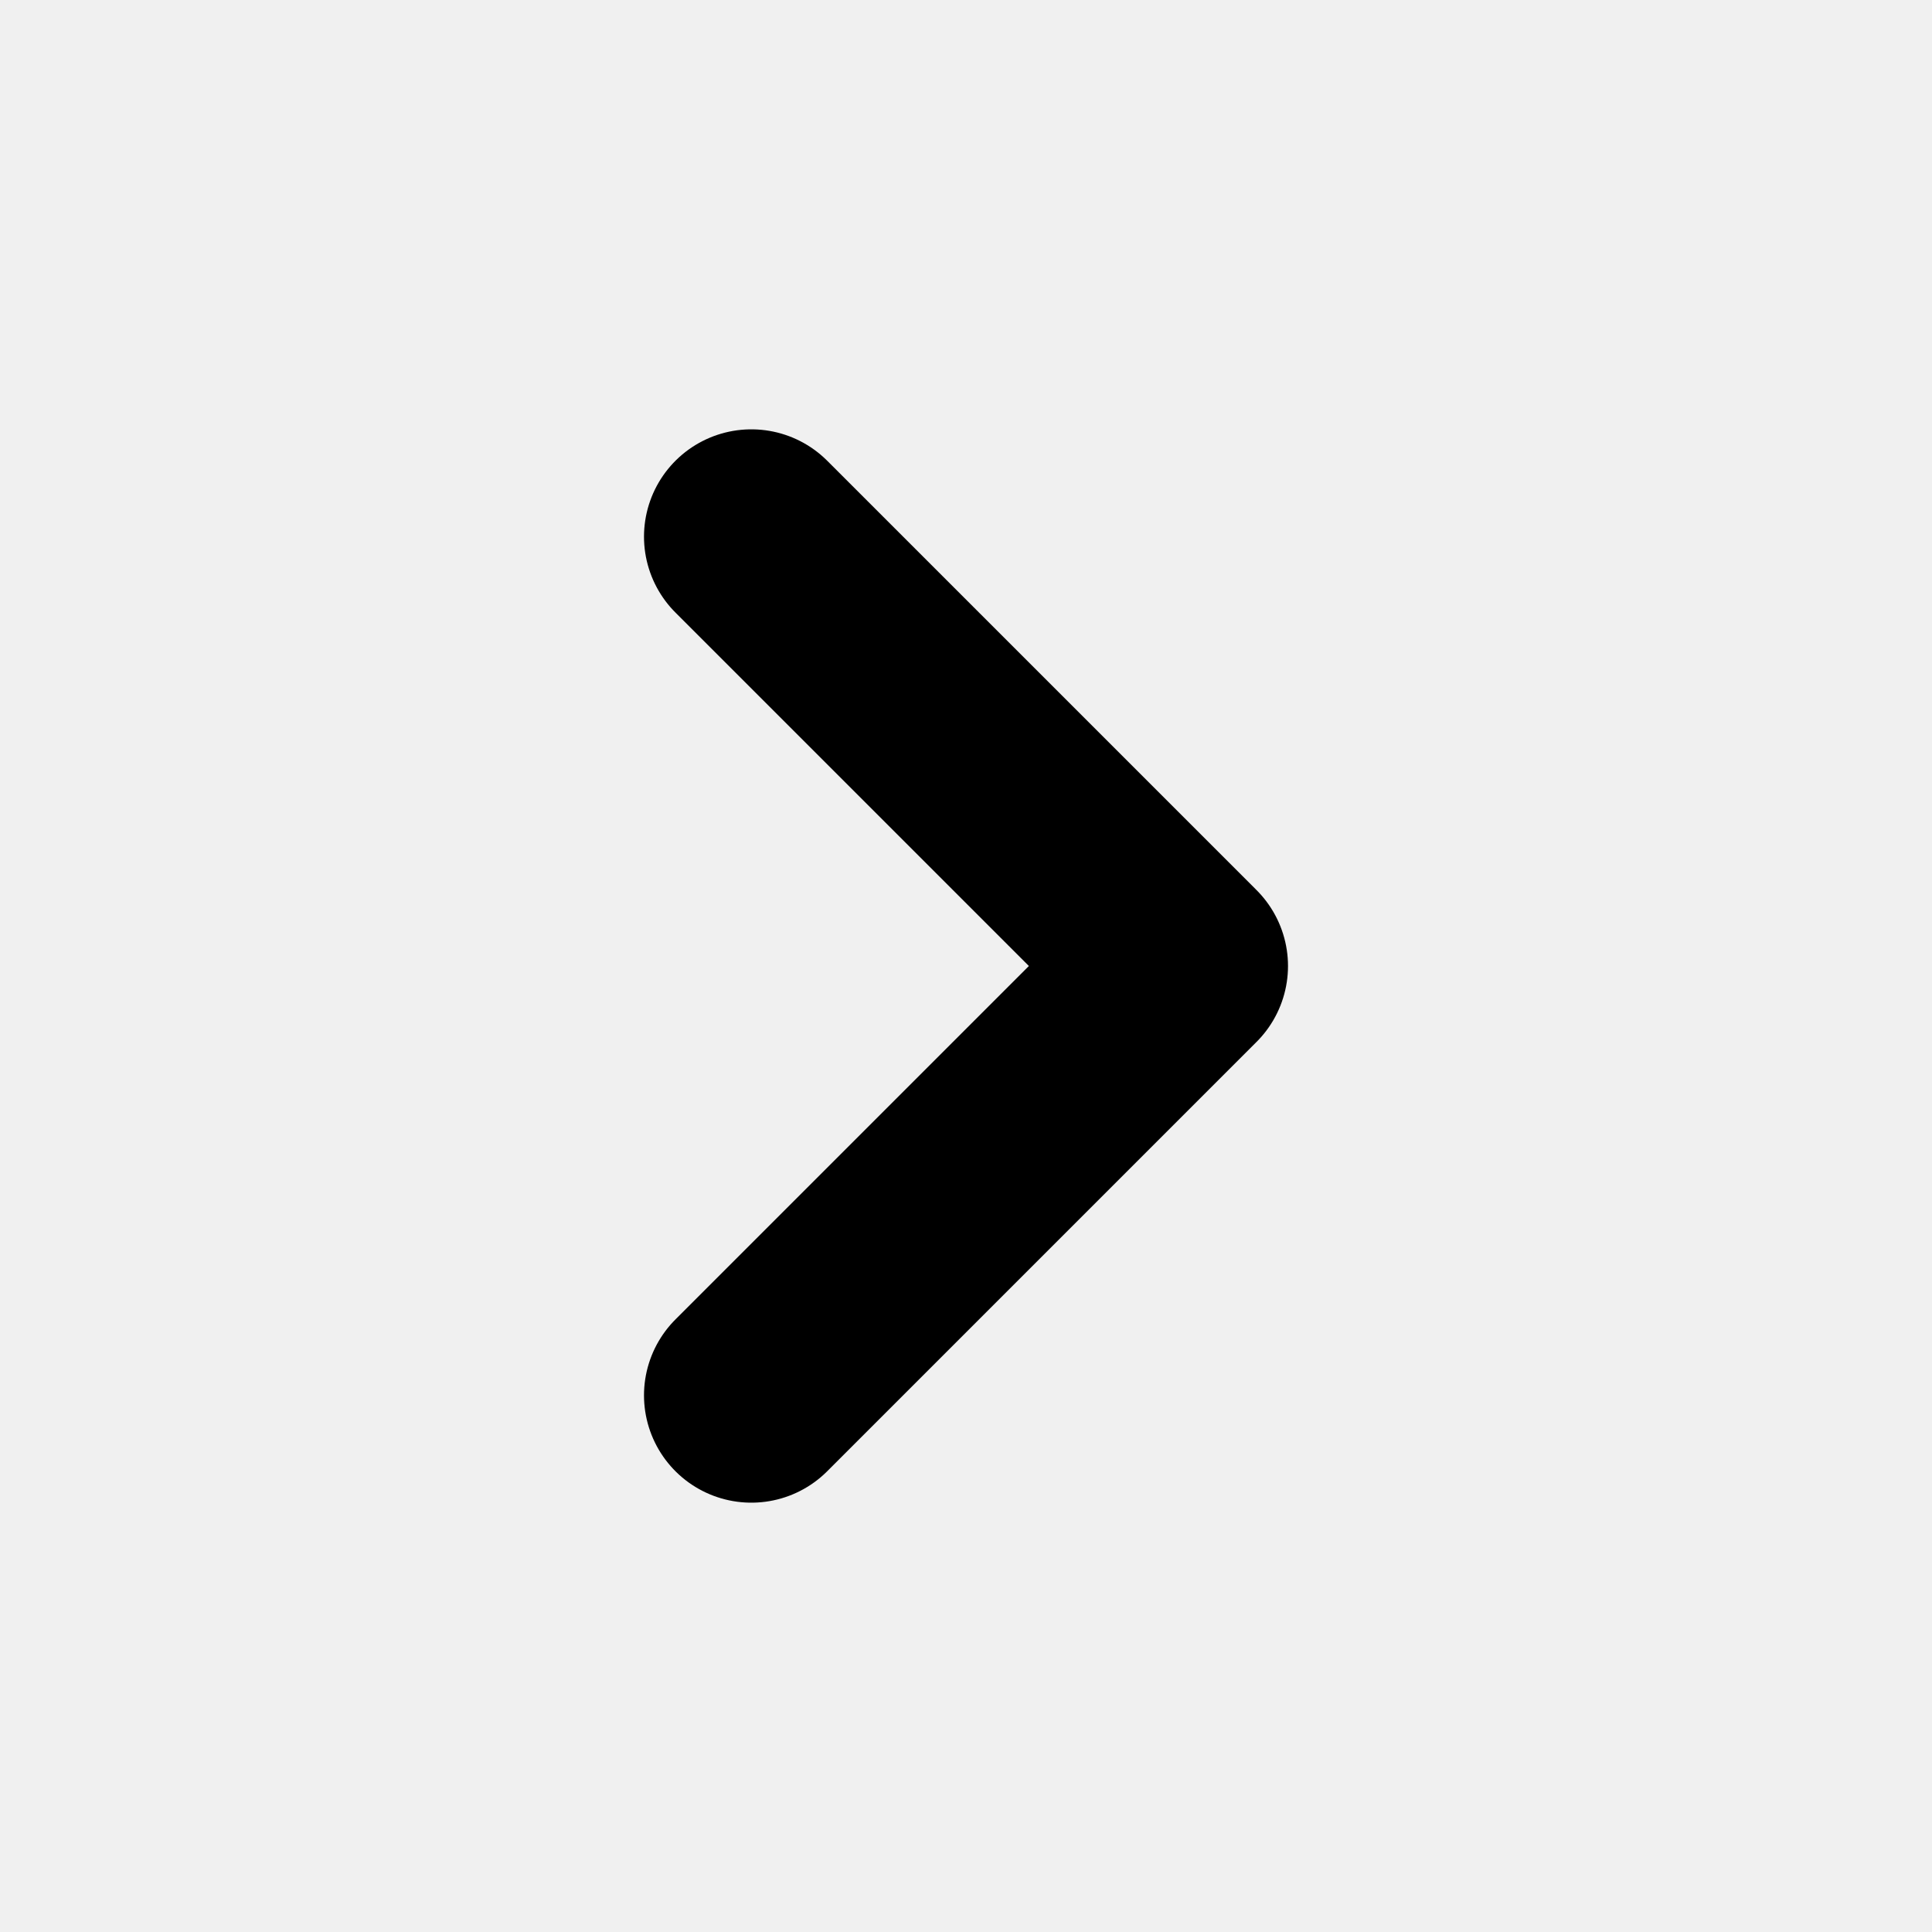
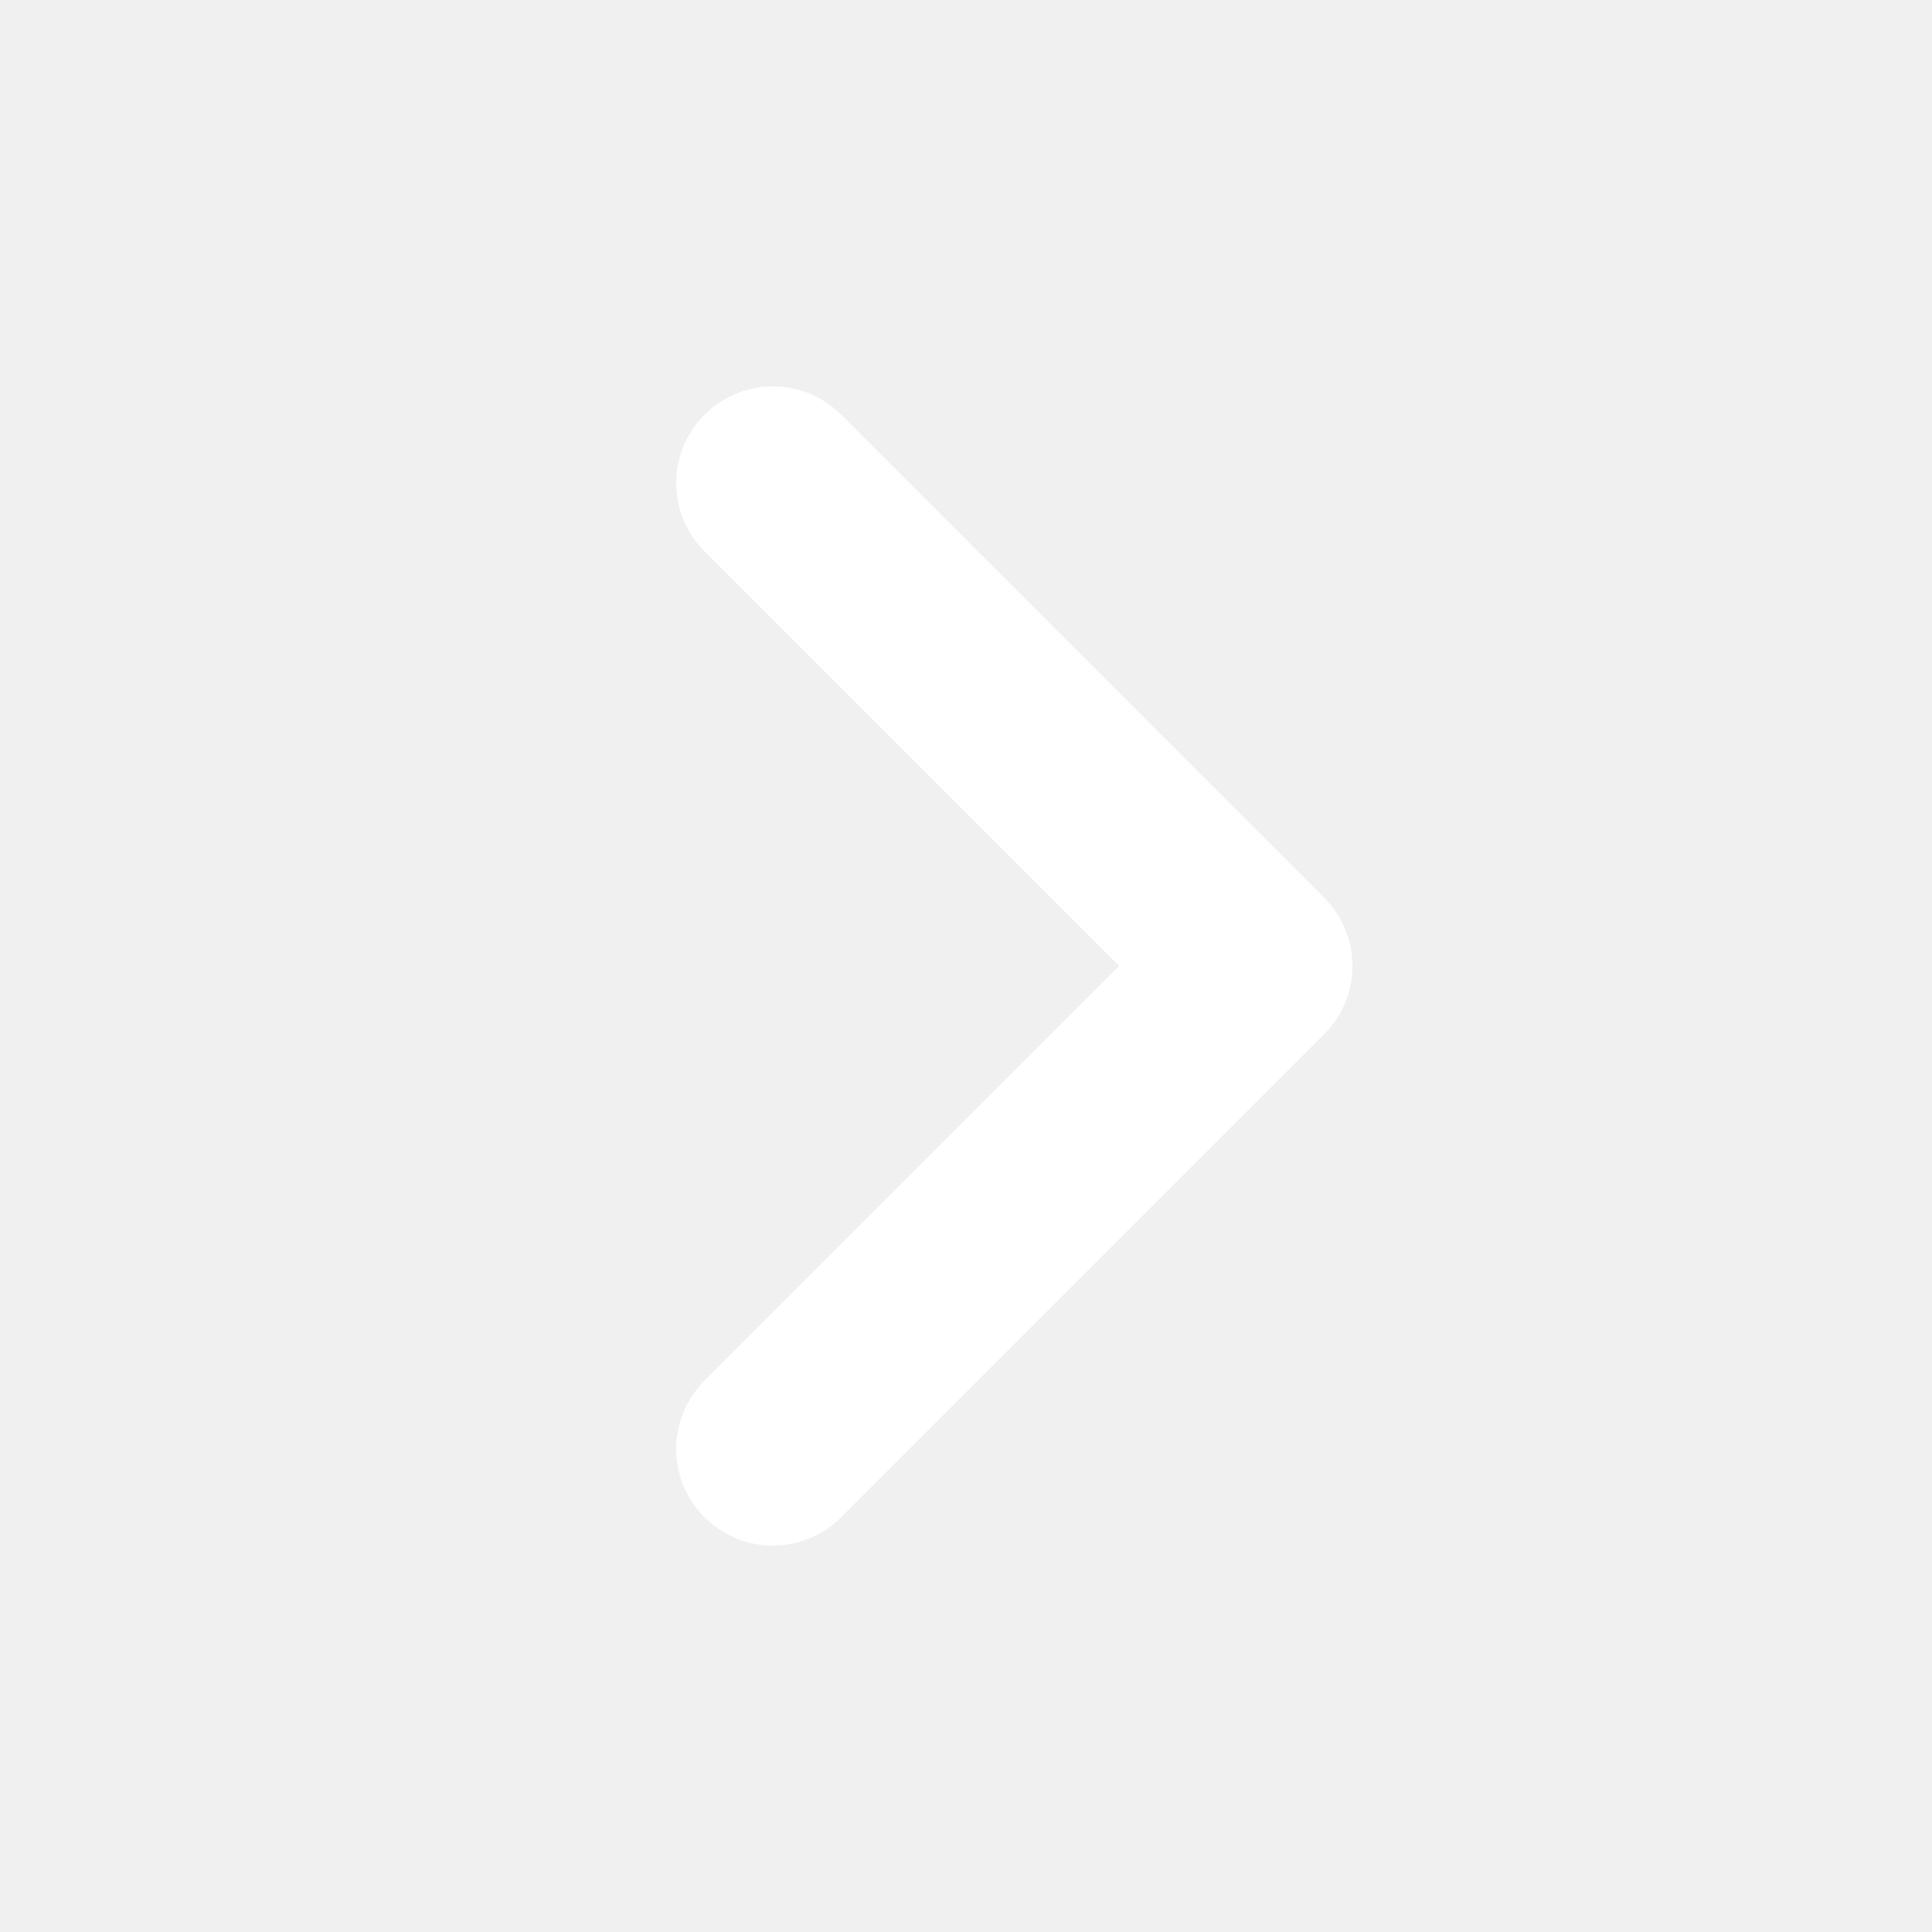
- <svg xmlns="http://www.w3.org/2000/svg" width="18" height="18" viewBox="0 0 18 18" fill="none">
-   <path d="M7 13L11 9L7 5" stroke="currentcolor" stroke-width="2" stroke-linecap="round" stroke-linejoin="round" />
+ <svg xmlns="http://www.w3.org/2000/svg" width="20" height="20" viewBox="0 0 20 20" fill="none">
+   <path d="M8 15L13 10L8 5" stroke="white" stroke-width="2" stroke-linecap="round" stroke-linejoin="round" />
</svg>
